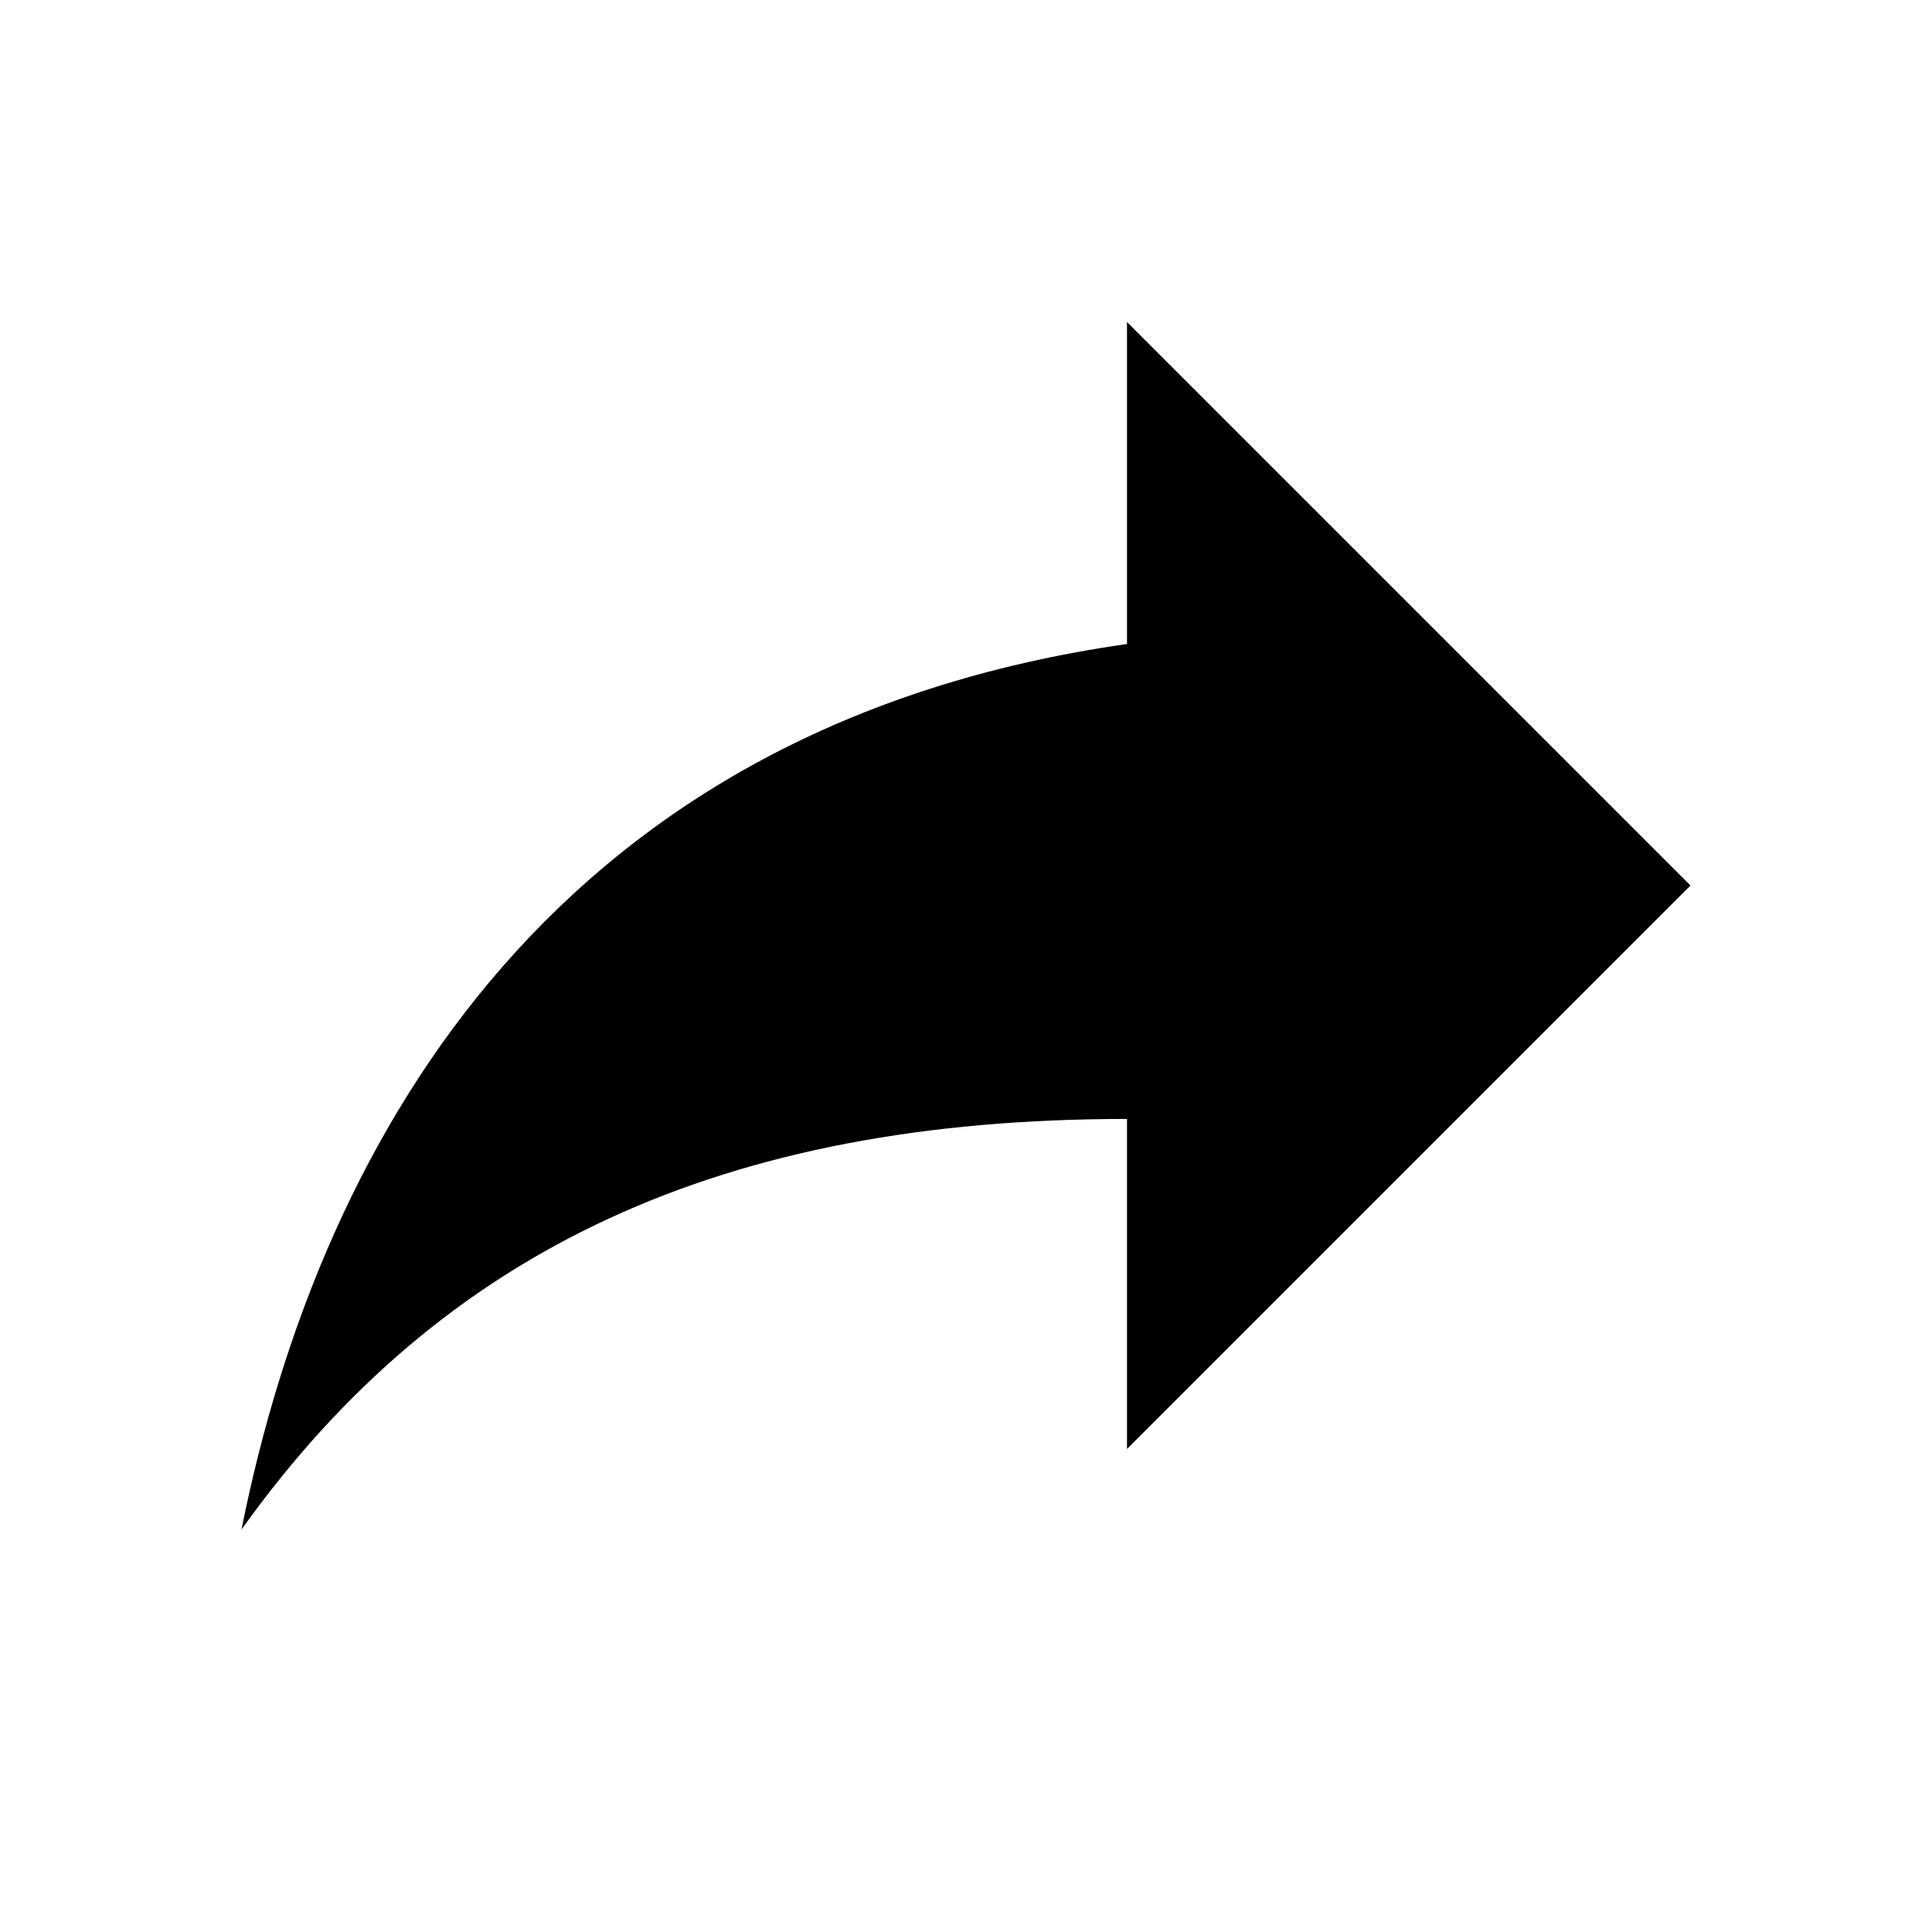
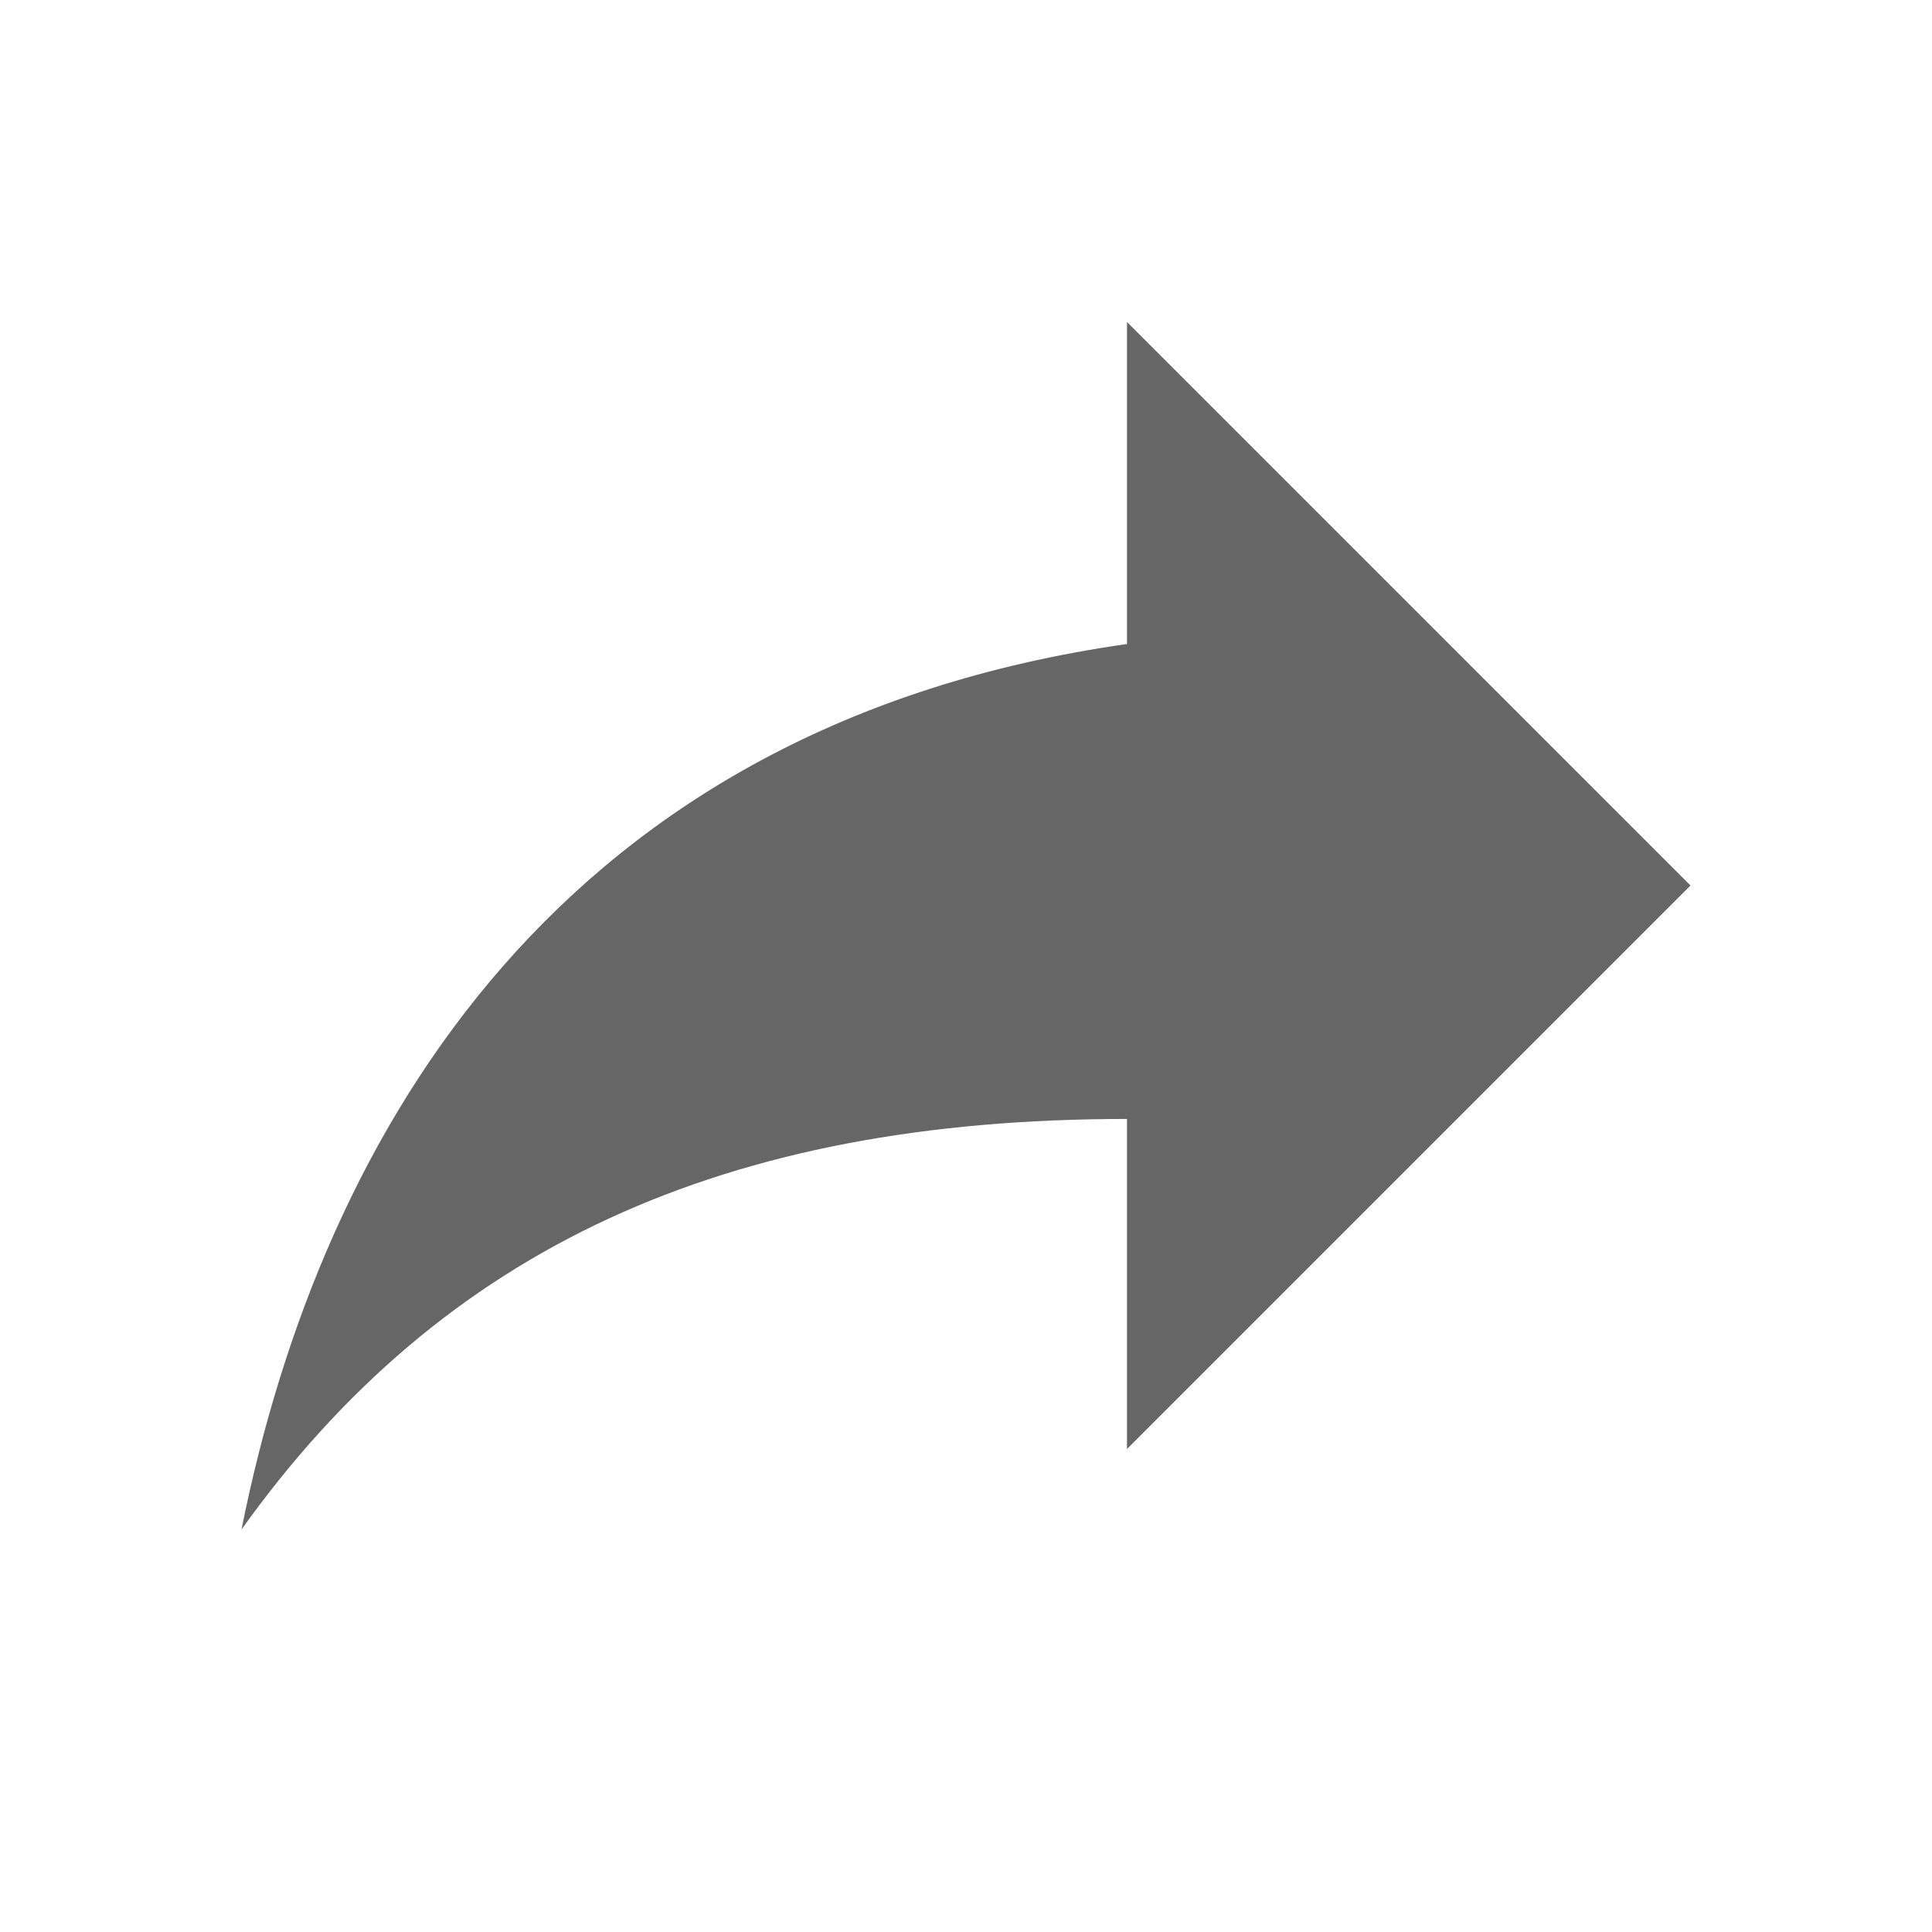
- <svg xmlns="http://www.w3.org/2000/svg" t="1533605322480" class="icon" style="" viewBox="0 0 1024 1024" version="1.1" p-id="3327" width="200" height="200">
+ <svg xmlns="http://www.w3.org/2000/svg" t="1533736405222" class="icon" style="" viewBox="0 0 1024 1024" version="1.1" p-id="4383" width="200" height="200">
  <defs>
    <style type="text/css" />
  </defs>
-   <path d="M896 469.333l-298.667-298.667v170.667C298.667 384 170.667 597.333 128 810.667c106.667-149.333 256-217.6 469.333-217.6V768l298.667-298.667z" fill="" p-id="3328" />
+   <path d="M896 469.333l-298.667-298.667v170.667C298.667 384 170.667 597.333 128 810.667c106.667-149.333 256-217.6 469.333-217.6V768l298.667-298.667z" fill="#666" p-id="4384" />
</svg>
